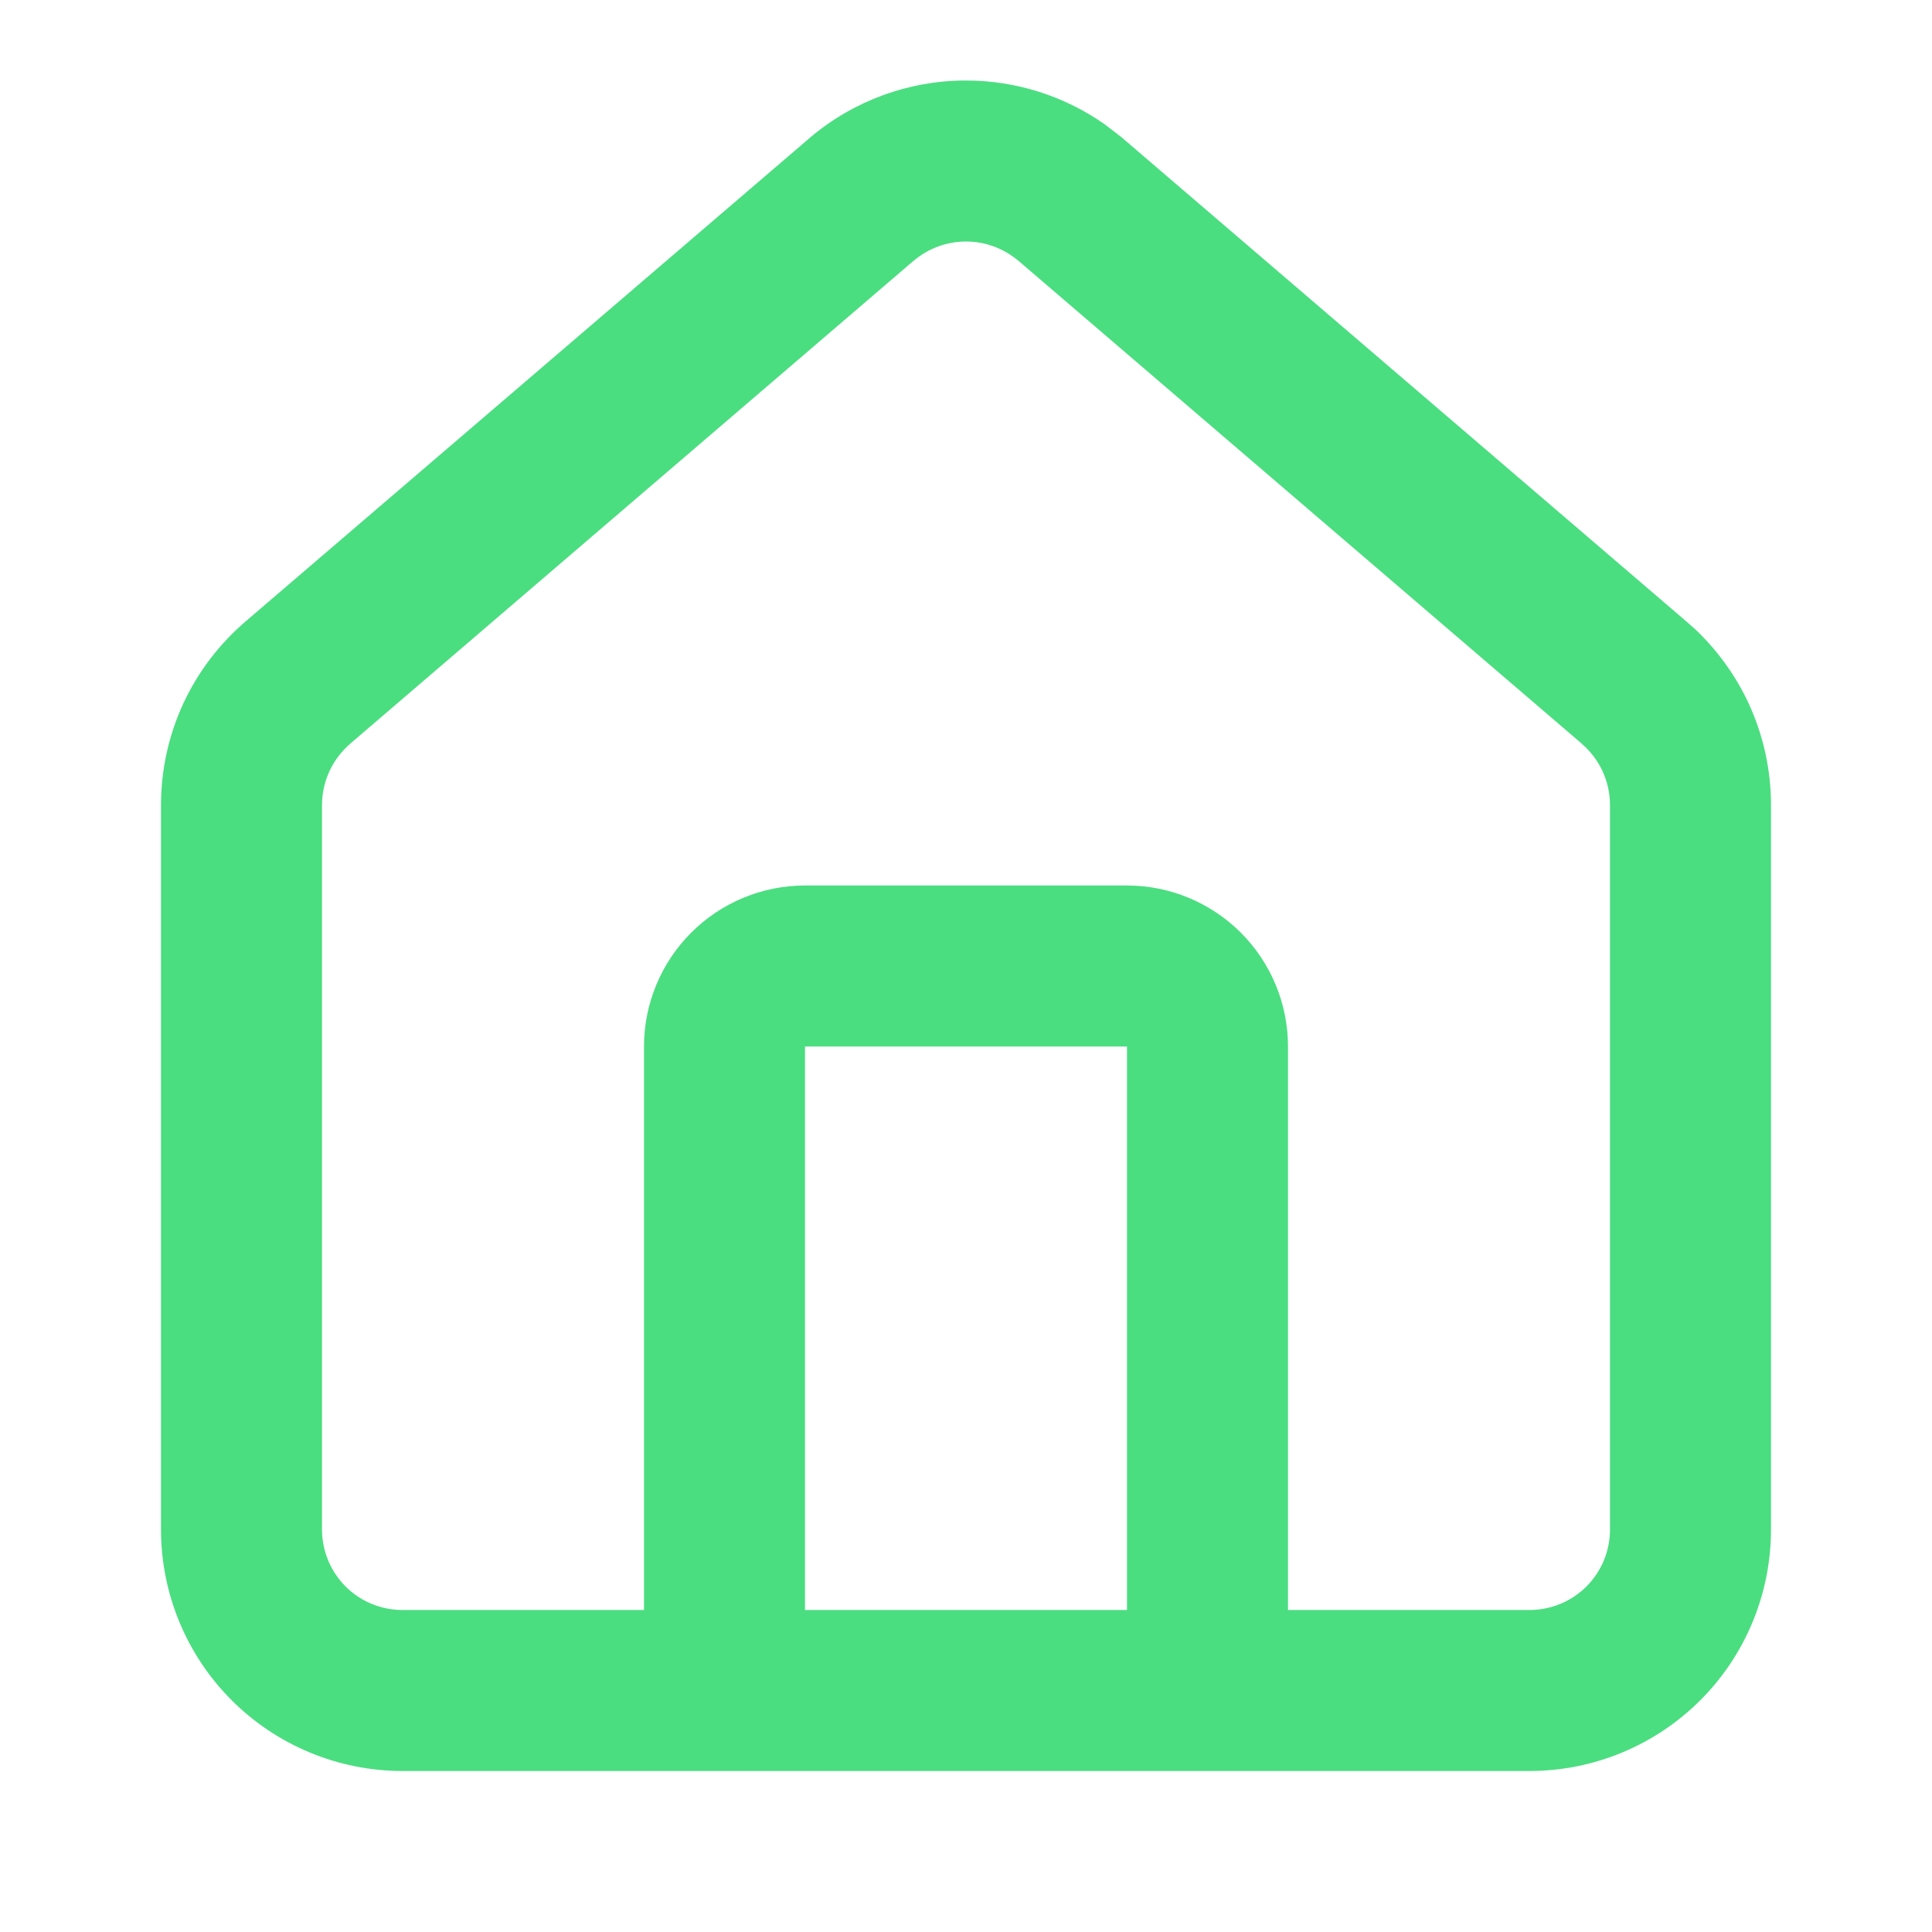
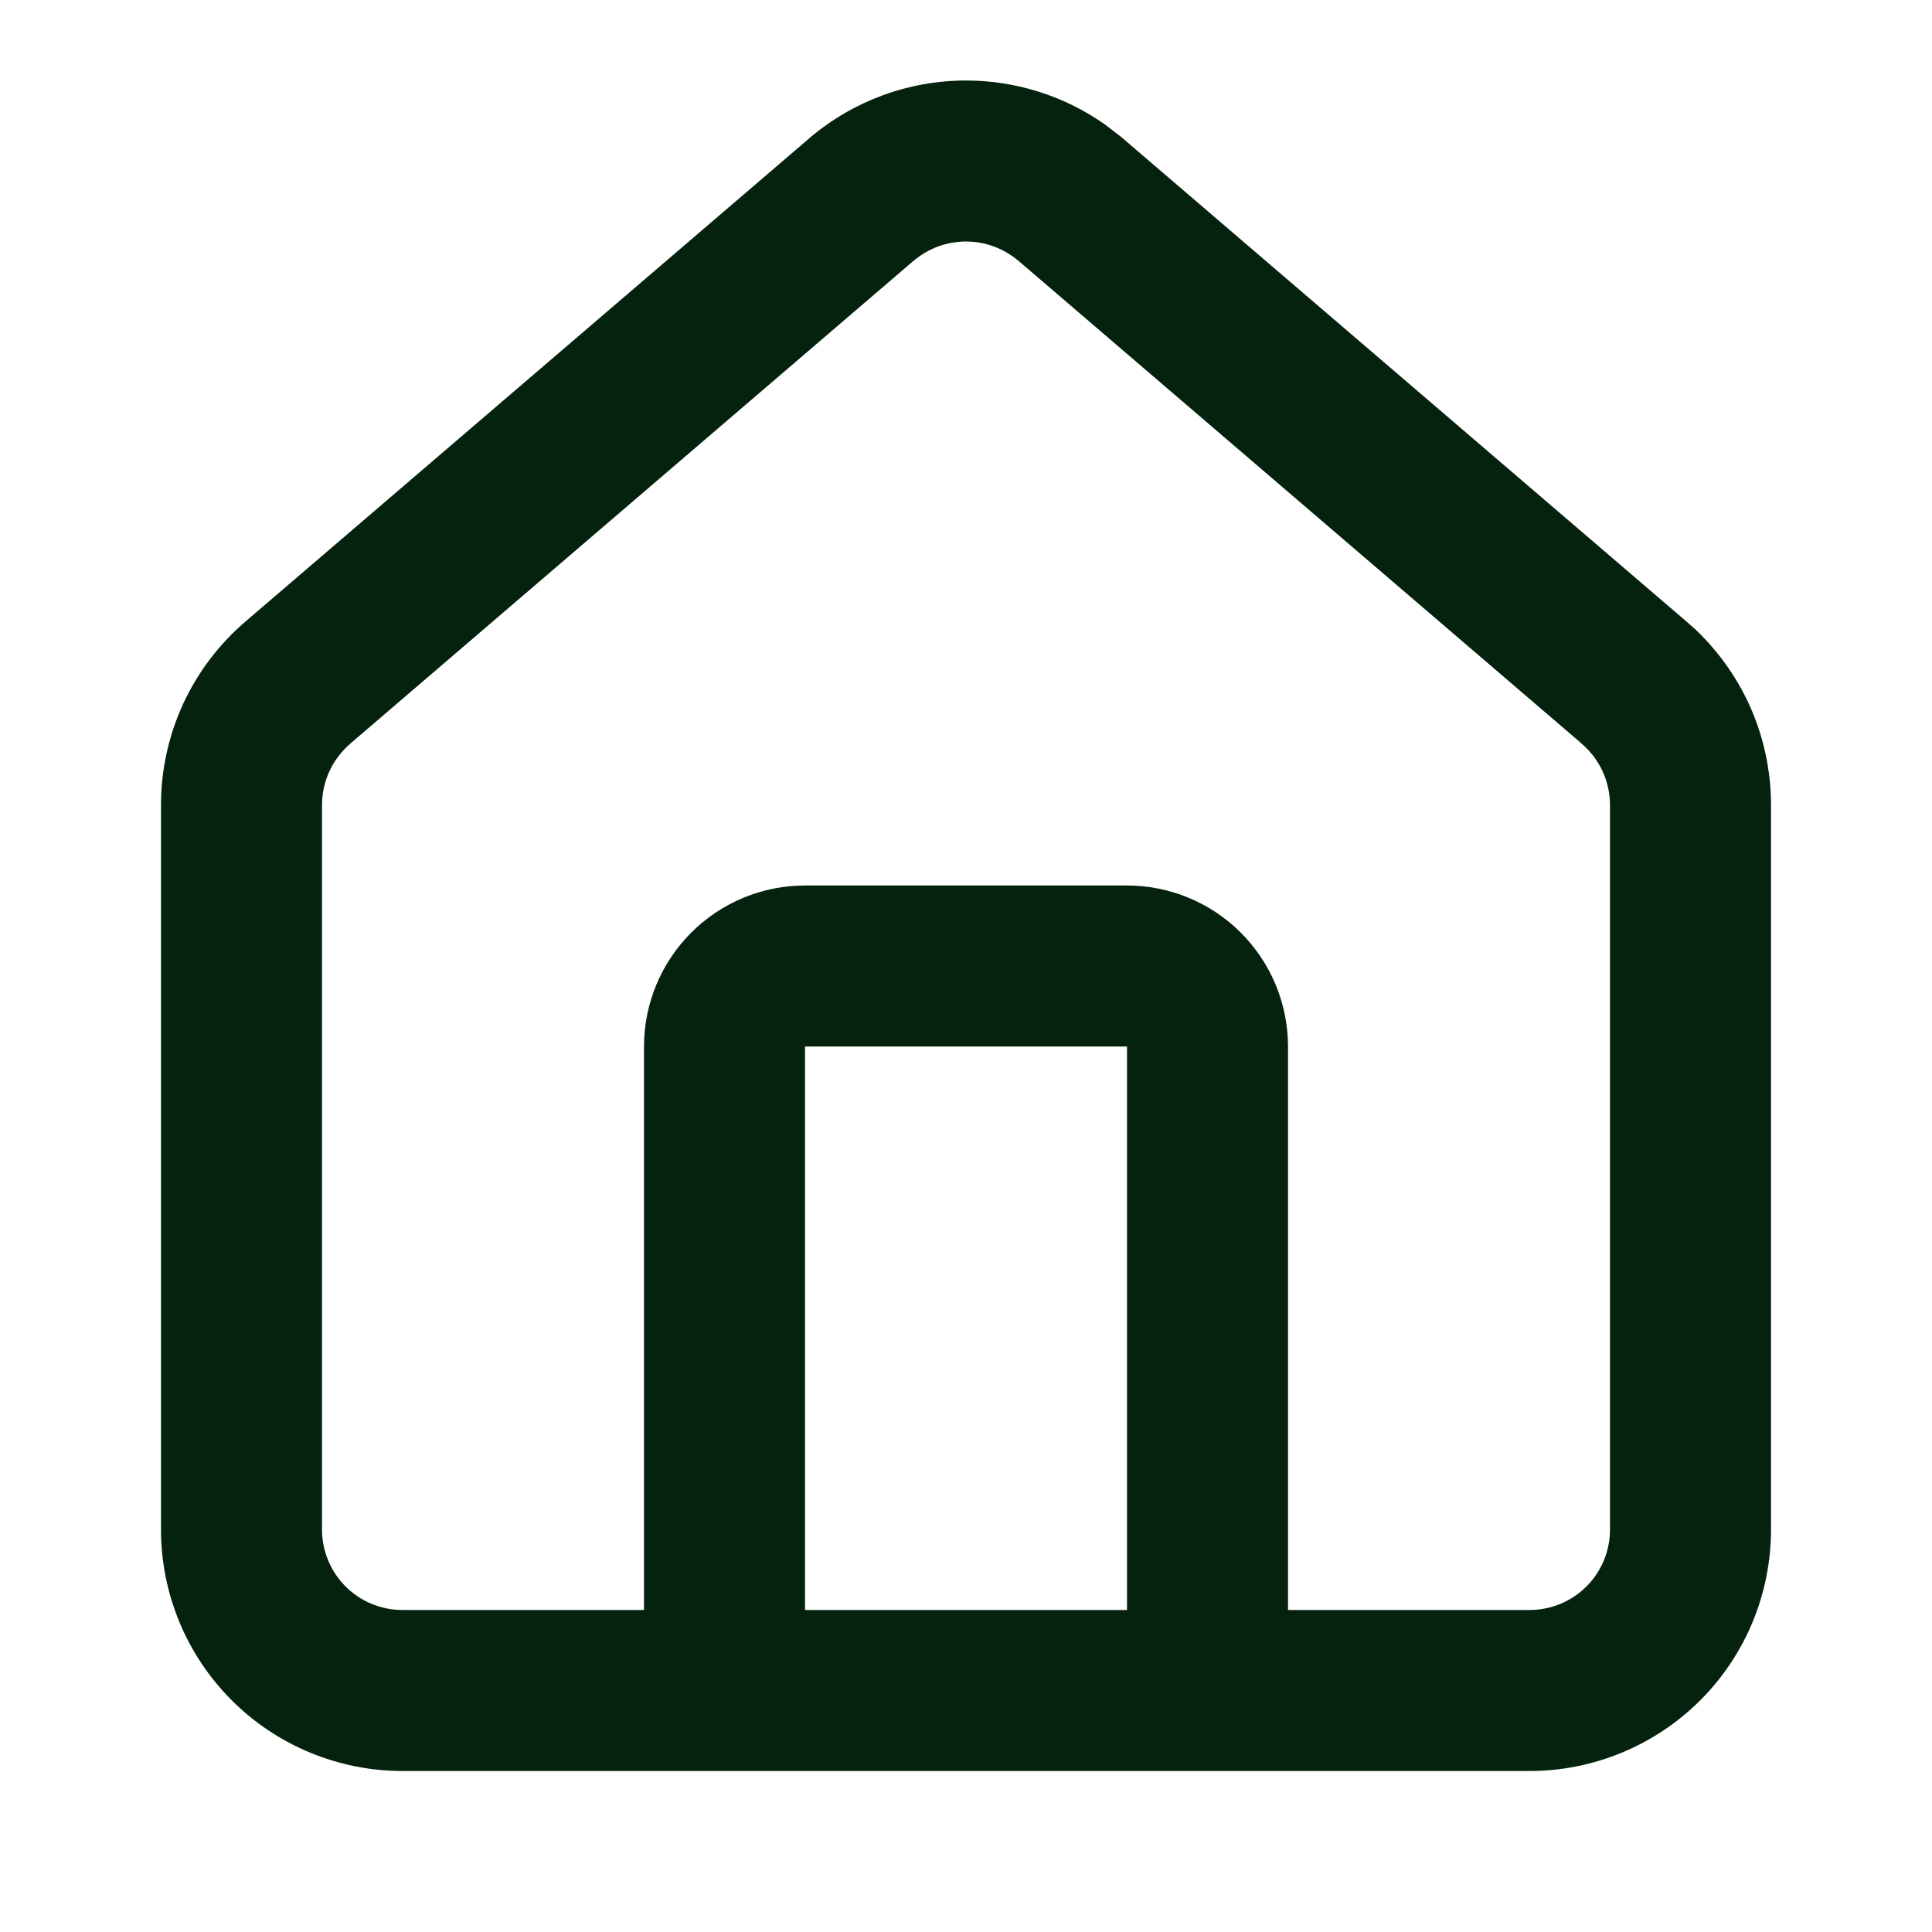
<svg xmlns="http://www.w3.org/2000/svg" width="24" height="24" viewBox="0 0 24 24" fill="none">
-   <path d="M12 1C12.62 1 13.223 1.192 13.727 1.547L13.937 1.709L13.941 1.713L20.936 7.709L21.059 7.817C21.335 8.079 21.561 8.391 21.722 8.737C21.905 9.133 22 9.564 22 10V19C22 19.796 21.684 20.56 21.121 21.122C20.558 21.684 19.795 22 19 22H5C4.205 22 3.441 21.684 2.879 21.122C2.316 20.56 2 19.796 2 19V10C2 9.564 2.095 9.133 2.278 8.737C2.462 8.342 2.73 7.991 3.063 7.709L10.059 1.713L10.063 1.709C10.605 1.251 11.291 1 12 1ZM12 3C11.764 3 11.535 3.084 11.354 3.236L11.354 3.235L4.359 9.231L4.354 9.236C4.244 9.33 4.154 9.447 4.093 9.579C4.032 9.711 4 9.855 4 10V19C4 19.265 4.106 19.521 4.293 19.708C4.48 19.895 4.735 20 5 20H8V13C8 12.47 8.211 11.961 8.586 11.586C8.961 11.211 9.47 11 10 11H14C14.53 11 15.039 11.211 15.414 11.586C15.789 11.961 16 12.47 16 13V20H19C19.265 20 19.52 19.895 19.707 19.708C19.895 19.521 20 19.265 20 19V10C20 9.855 19.968 9.711 19.907 9.579C19.846 9.447 19.756 9.33 19.645 9.236L19.641 9.231L12.646 3.235V3.236C12.465 3.084 12.236 3 12 3ZM10 20H14V13H10V20Z" fill="#4ADE80" />
+   <path d="M12 1C12.62 1 13.223 1.192 13.727 1.547L13.937 1.709L13.941 1.713L20.936 7.709L21.059 7.817C21.335 8.079 21.561 8.391 21.722 8.737C21.905 9.133 22 9.564 22 10V19C22 19.796 21.684 20.56 21.121 21.122C20.558 21.684 19.795 22 19 22H5C4.205 22 3.441 21.684 2.879 21.122C2.316 20.56 2 19.796 2 19V10C2 9.564 2.095 9.133 2.278 8.737C2.462 8.342 2.73 7.991 3.063 7.709L10.059 1.713L10.063 1.709C10.605 1.251 11.291 1 12 1ZM12 3C11.764 3 11.535 3.084 11.354 3.236L11.354 3.235L4.359 9.231L4.354 9.236C4.244 9.33 4.154 9.447 4.093 9.579C4.032 9.711 4 9.855 4 10V19C4 19.265 4.106 19.521 4.293 19.708C4.48 19.895 4.735 20 5 20H8V13C8 12.47 8.211 11.961 8.586 11.586C8.961 11.211 9.47 11 10 11H14C14.53 11 15.039 11.211 15.414 11.586C15.789 11.961 16 12.47 16 13V20H19C19.265 20 19.52 19.895 19.707 19.708C19.895 19.521 20 19.265 20 19V10C20 9.855 19.968 9.711 19.907 9.579C19.846 9.447 19.756 9.33 19.645 9.236L19.641 9.231L12.646 3.235V3.236C12.465 3.084 12.236 3 12 3ZM10 20H14V13H10V20Z" fill="#04220D" />
</svg>
